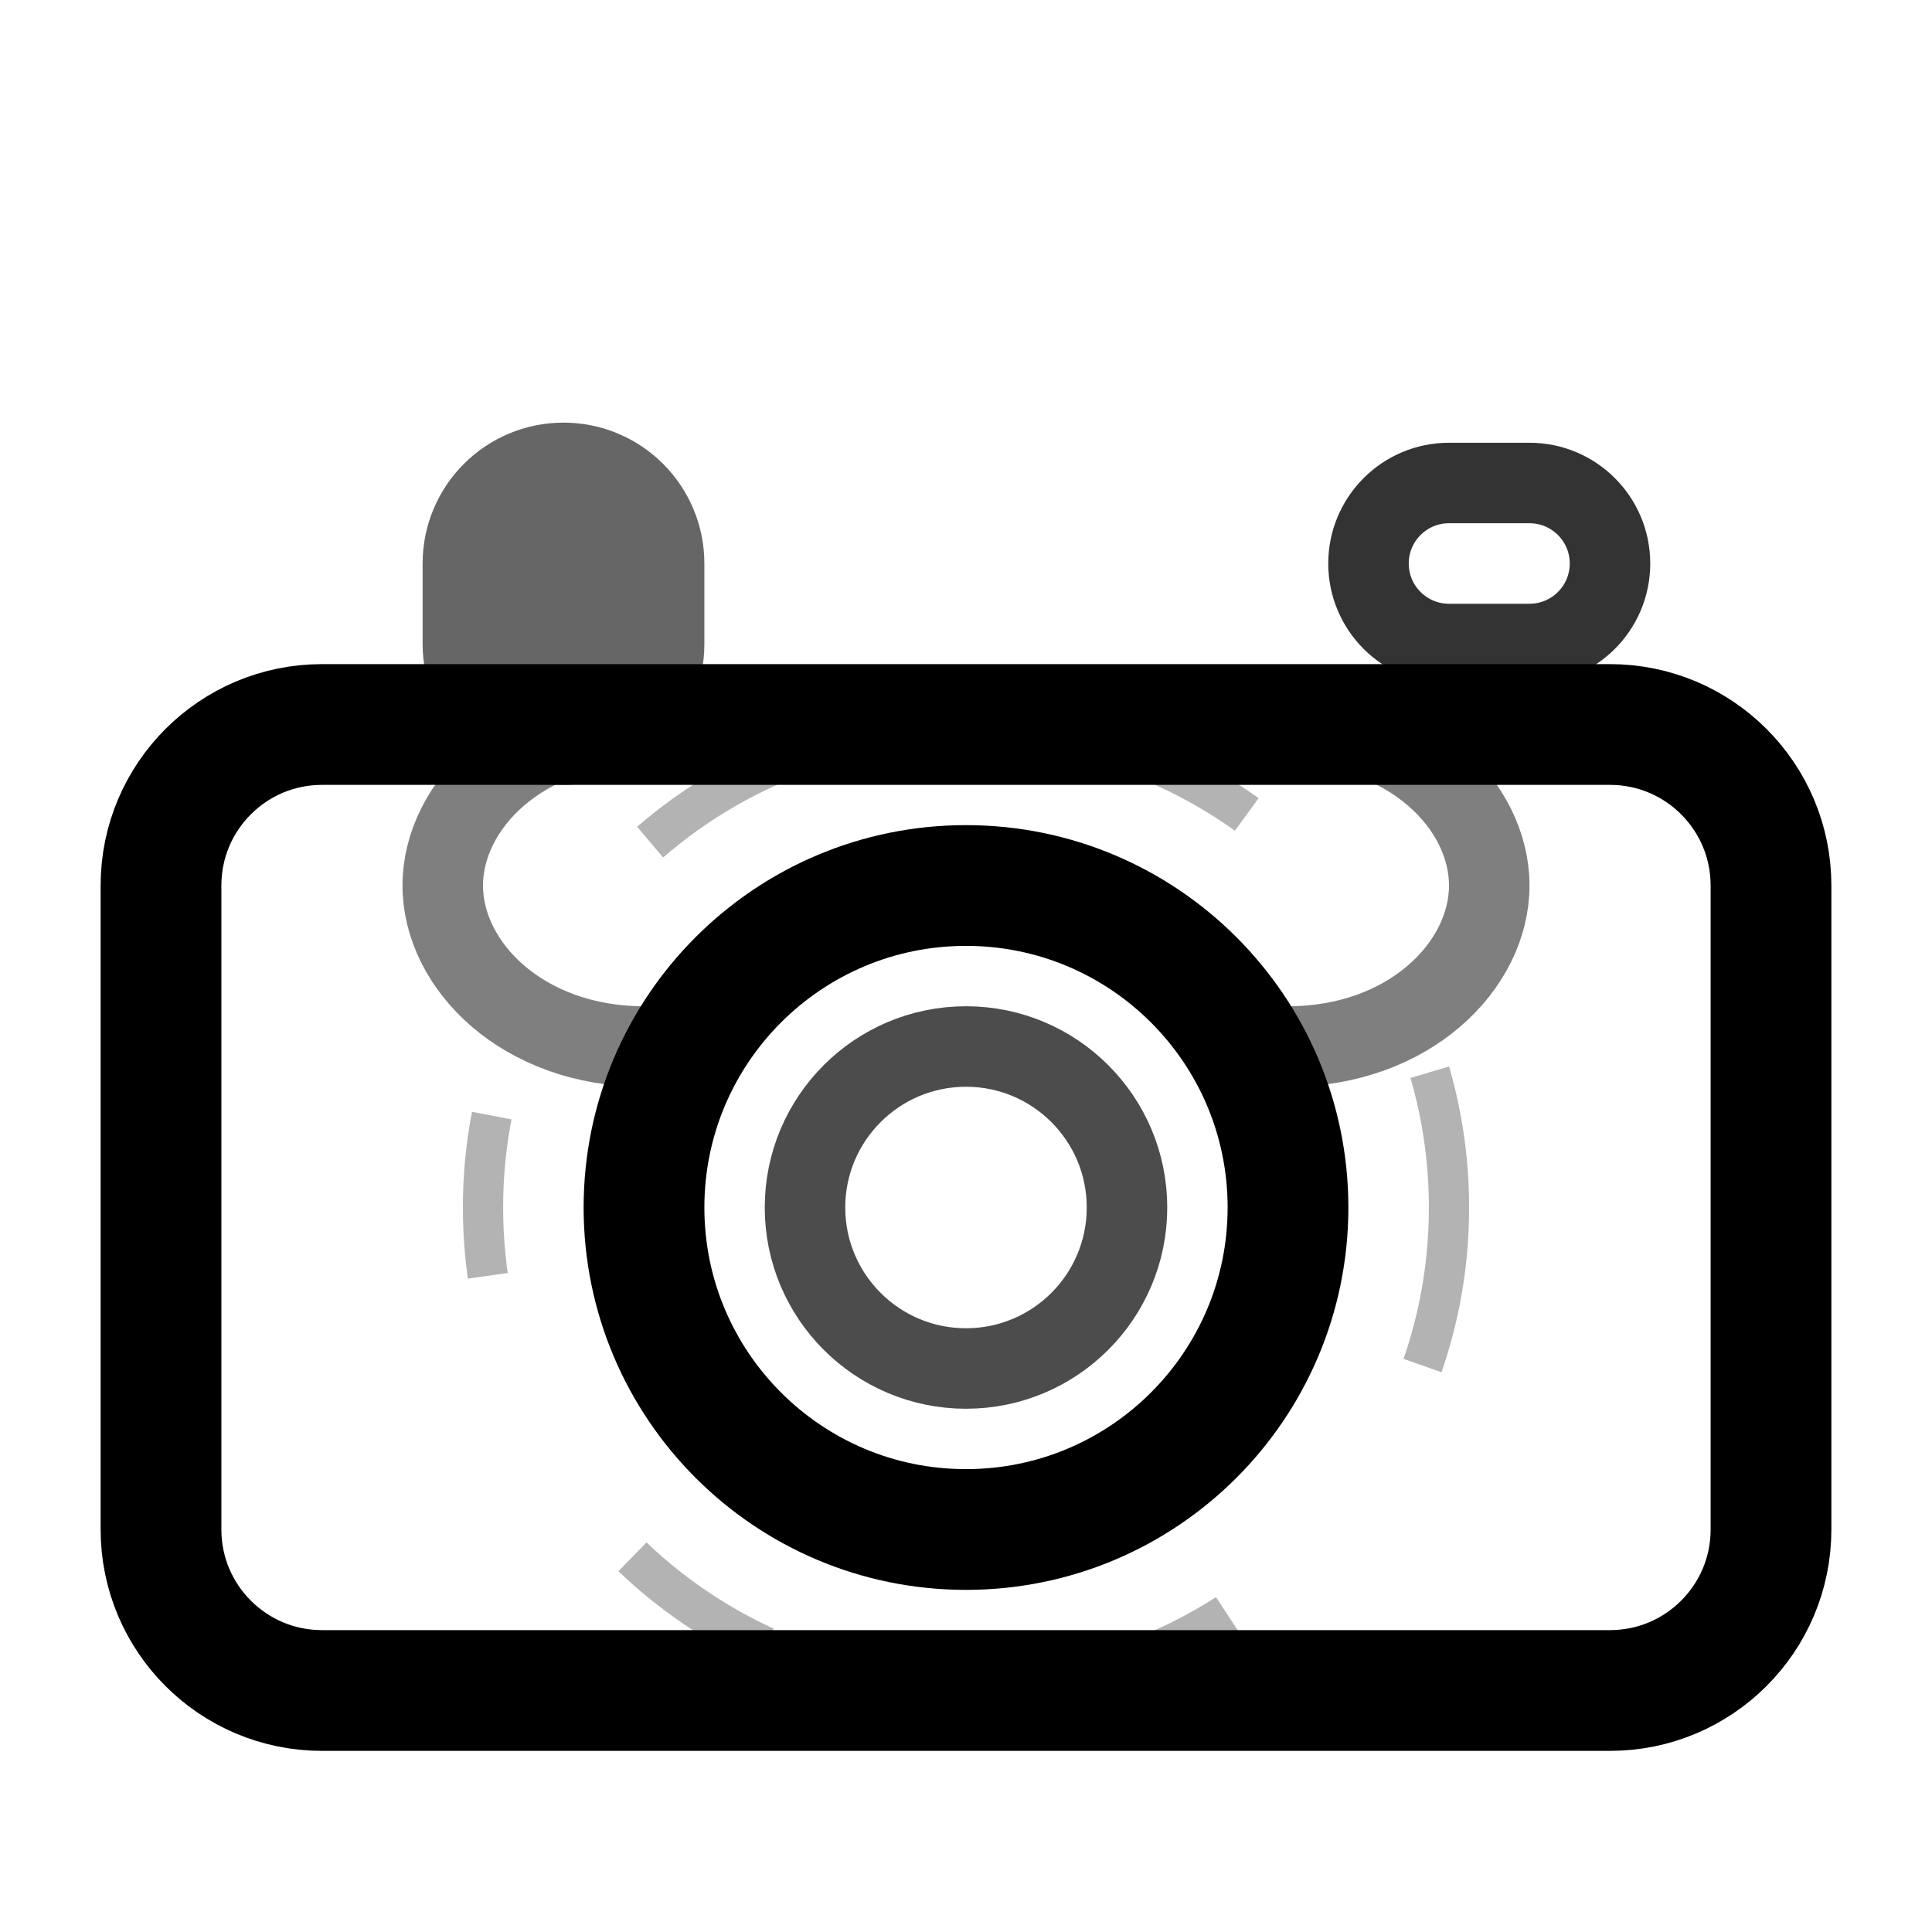
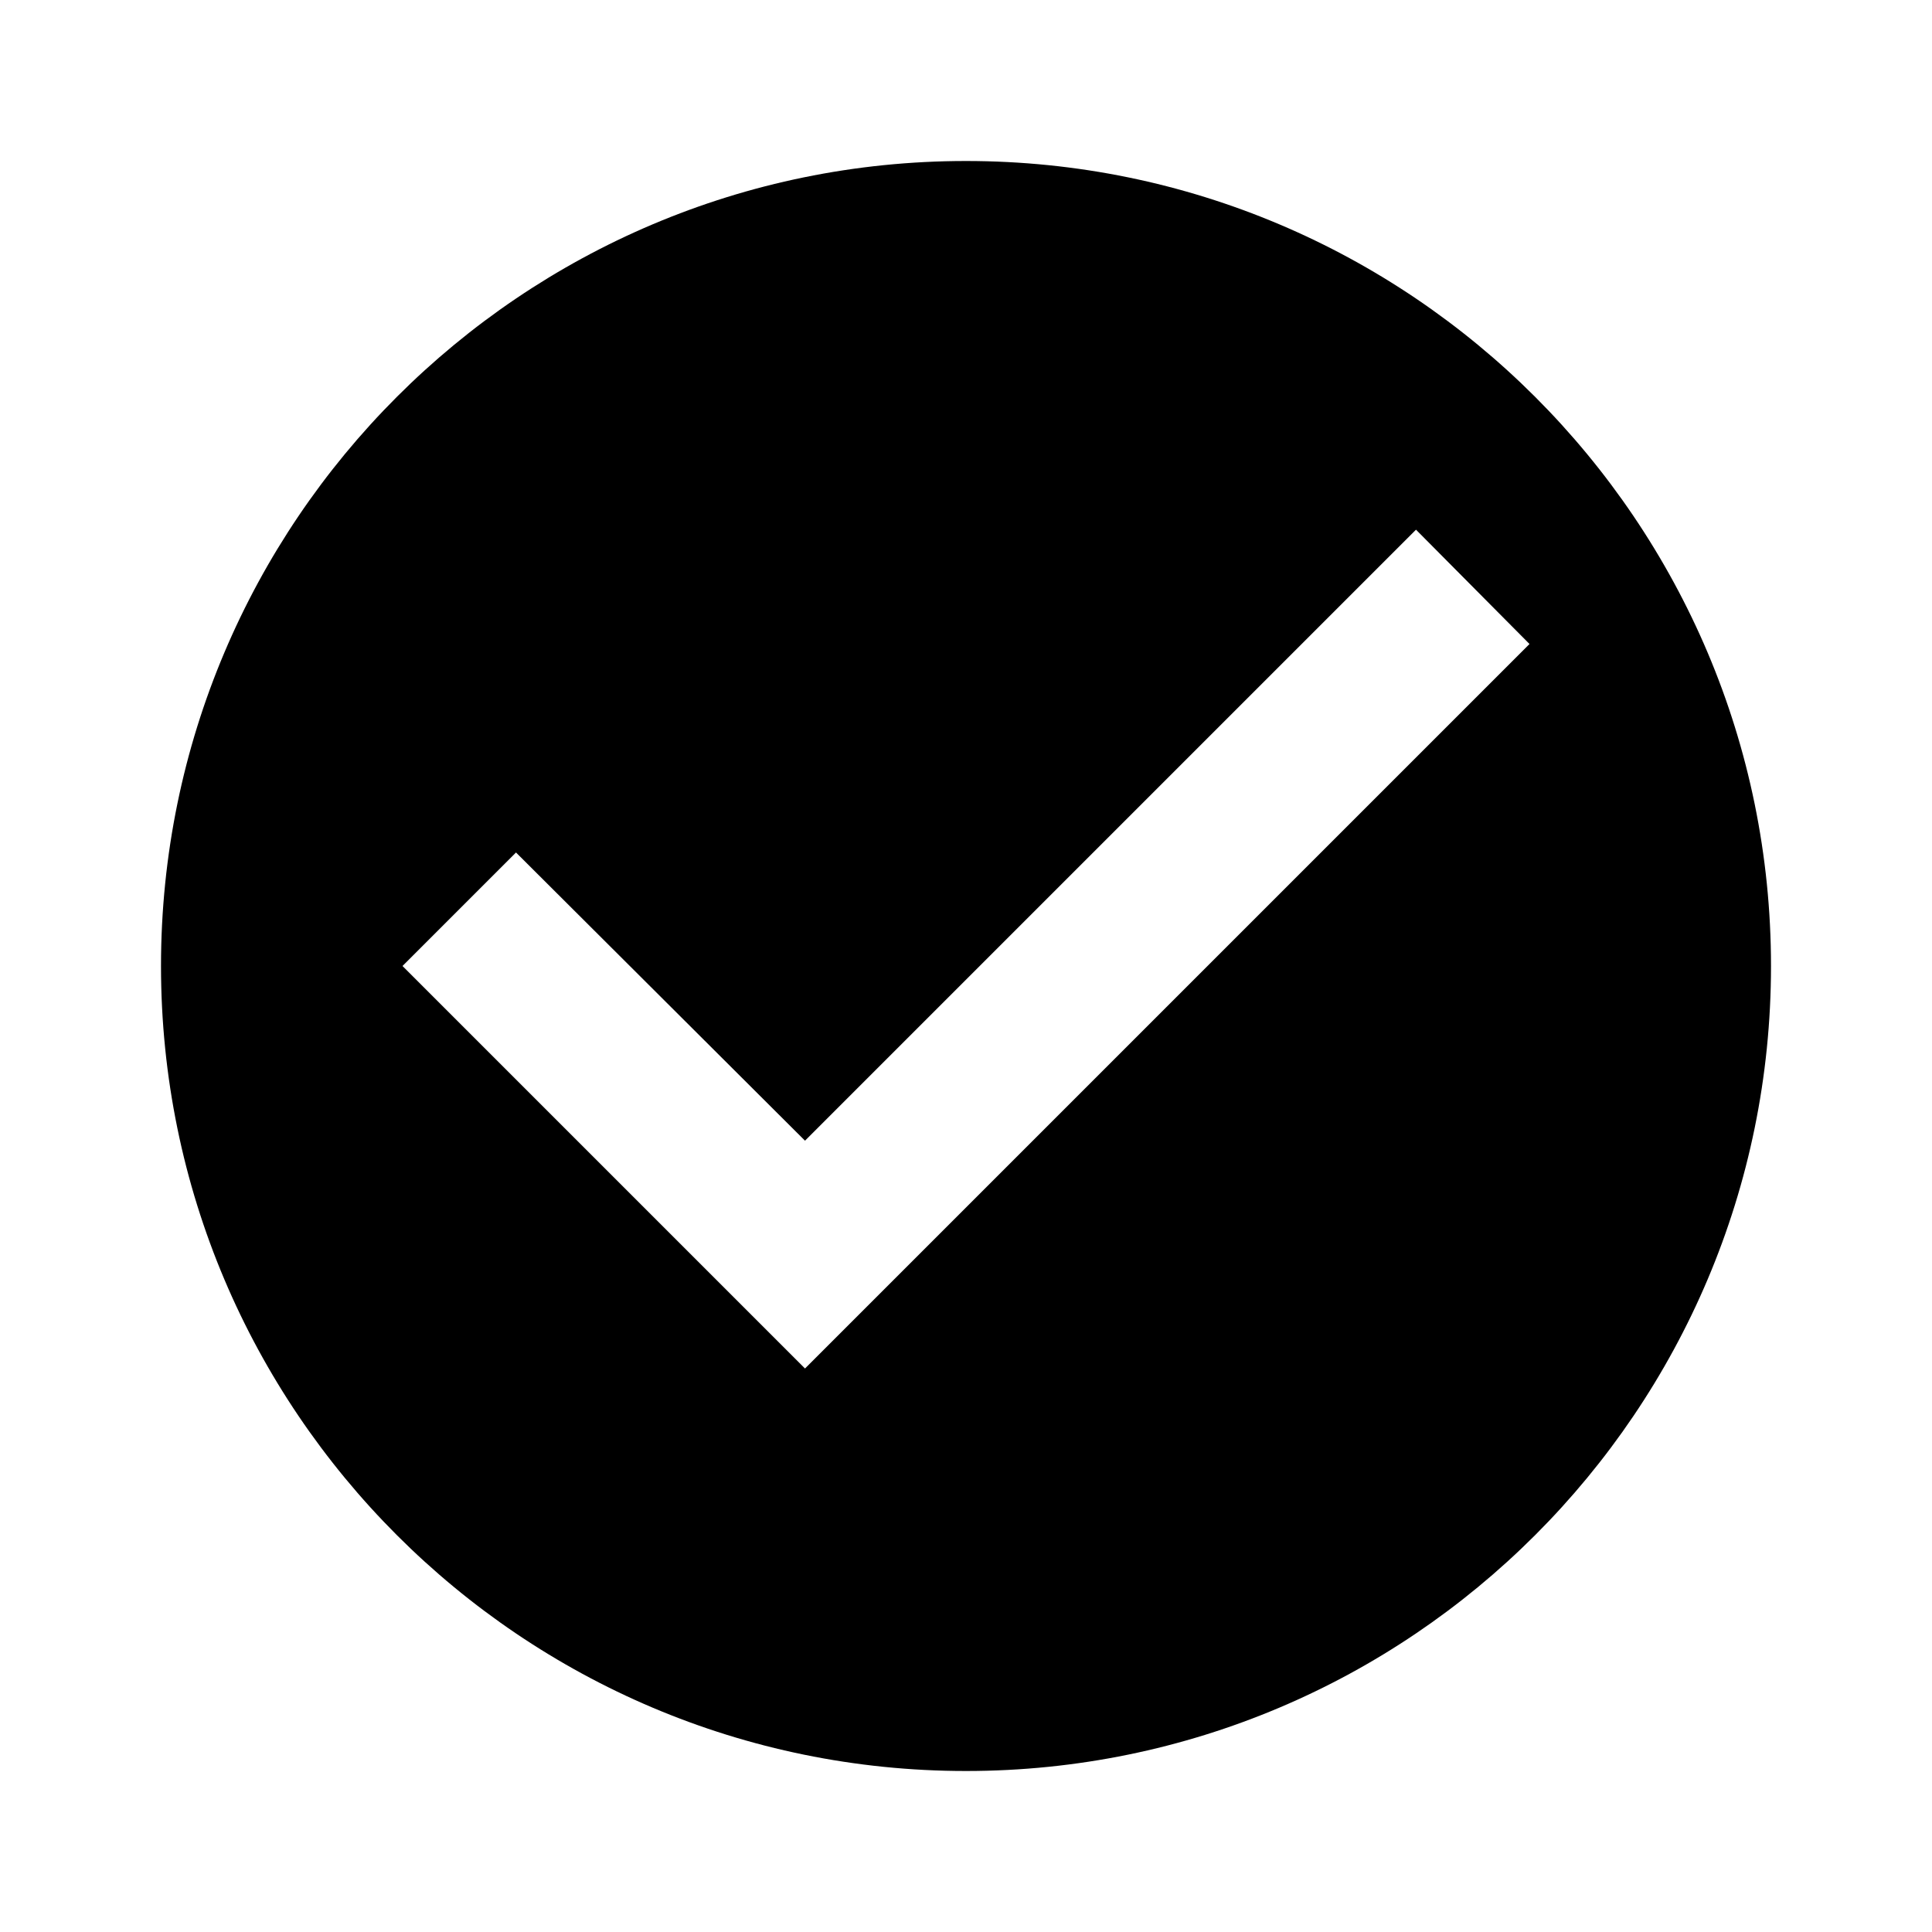
- <svg xmlns="http://www.w3.org/2000/svg" fill="none" viewBox="0 0 24 24" stroke="currentColor" stroke-width="1.5" aria-hidden="true" role="img" aria-label="Media Management Logo">
-   <style>
-         .media-camera { 
-             animation: focus-adjust 3s ease-in-out infinite;
-             transform-origin: 12px 12px;
-         }
-         .media-lens { 
-             animation: aperture-spin 6s linear infinite;
-             transform-origin: 12px 12px;
-         }
-         .media-flash { 
-             animation: flash-blink 4s ease-in-out infinite;
-         }
-         .media-waves { 
-             animation: wave-flow 2s ease-in-out infinite alternate;
-         }
-         
-         @keyframes focus-adjust {
-             0%, 100% { transform: scale(1); }
-             50% { transform: scale(1.02); }
-         }
-         
-         @keyframes aperture-spin {
-             0% { transform: rotate(0deg); }
-             100% { transform: rotate(360deg); }
-         }
-         
-         @keyframes flash-blink {
-             0%, 90%, 100% { opacity: 0.6; }
-             5%, 15% { opacity: 1; }
-         }
-         
-         @keyframes wave-flow {
-             0% { opacity: 0.4; transform: translateX(-1px); }
-             100% { opacity: 0.8; transform: translateX(1px); }
-         }
-         
-         svg:hover .media-camera { 
-             animation-duration: 1s; 
-         }
-         svg:hover .media-lens { 
-             animation-duration: 2s; 
-         }
-         svg:hover .media-flash { 
-             animation-duration: 1s; 
-         }
-         
-         @media (prefers-color-scheme: dark) {
-             .media-camera { opacity: 0.95; }
-             .media-lens { opacity: 0.9; }
-             .media-flash { opacity: 0.8; }
-             .media-waves { opacity: 0.7; }
-         }
-         
-         @media (prefers-reduced-motion: reduce) {
-             .media-camera, .media-lens, .media-flash, .media-waves { animation: none; }
-         }
-     </style>
-   <rect class="media-camera" x="2" y="9" width="20" height="12" rx="2" ry="2" stroke-linecap="round" stroke-linejoin="round" />
-   <circle class="media-lens" cx="12" cy="15" r="4" stroke-linecap="round" stroke-linejoin="round" />
-   <circle class="media-lens" cx="12" cy="15" r="2" stroke-width="1" opacity="0.7" />
-   <rect class="media-flash" x="6" y="6" width="2" height="3" rx="1" fill="currentColor" opacity="0.6" />
-   <rect class="media-camera" x="17" y="6" width="3" height="2" rx="1" stroke-width="1" opacity="0.8" />
-   <g class="media-waves">
-     <path stroke-linecap="round" stroke-linejoin="round" d="M16 9c1.5 0 2.5 1 2.5 2s-1 2-2.5 2" stroke-width="1" opacity="0.5" />
-     <path stroke-linecap="round" stroke-linejoin="round" d="M8 9c-1.5 0-2.5 1-2.5 2s1 2 2.5 2" stroke-width="1" opacity="0.5" />
-   </g>
-   <circle cx="12" cy="15" r="6" stroke-width="0.5" opacity="0.3" stroke-dasharray="2 4" />
+ <svg xmlns="http://www.w3.org/2000/svg" viewBox="0 0 24 24" fill="currentColor">
+   <path d="M12 2C6.48 2 2 6.48 2 12s4.48 10 10 10 10-4.48 10-10S17.52 2 12 2zm-2 15l-5-5 1.41-1.41L10 14.17l7.59-7.59L19 8l-9 9z" />
</svg>
